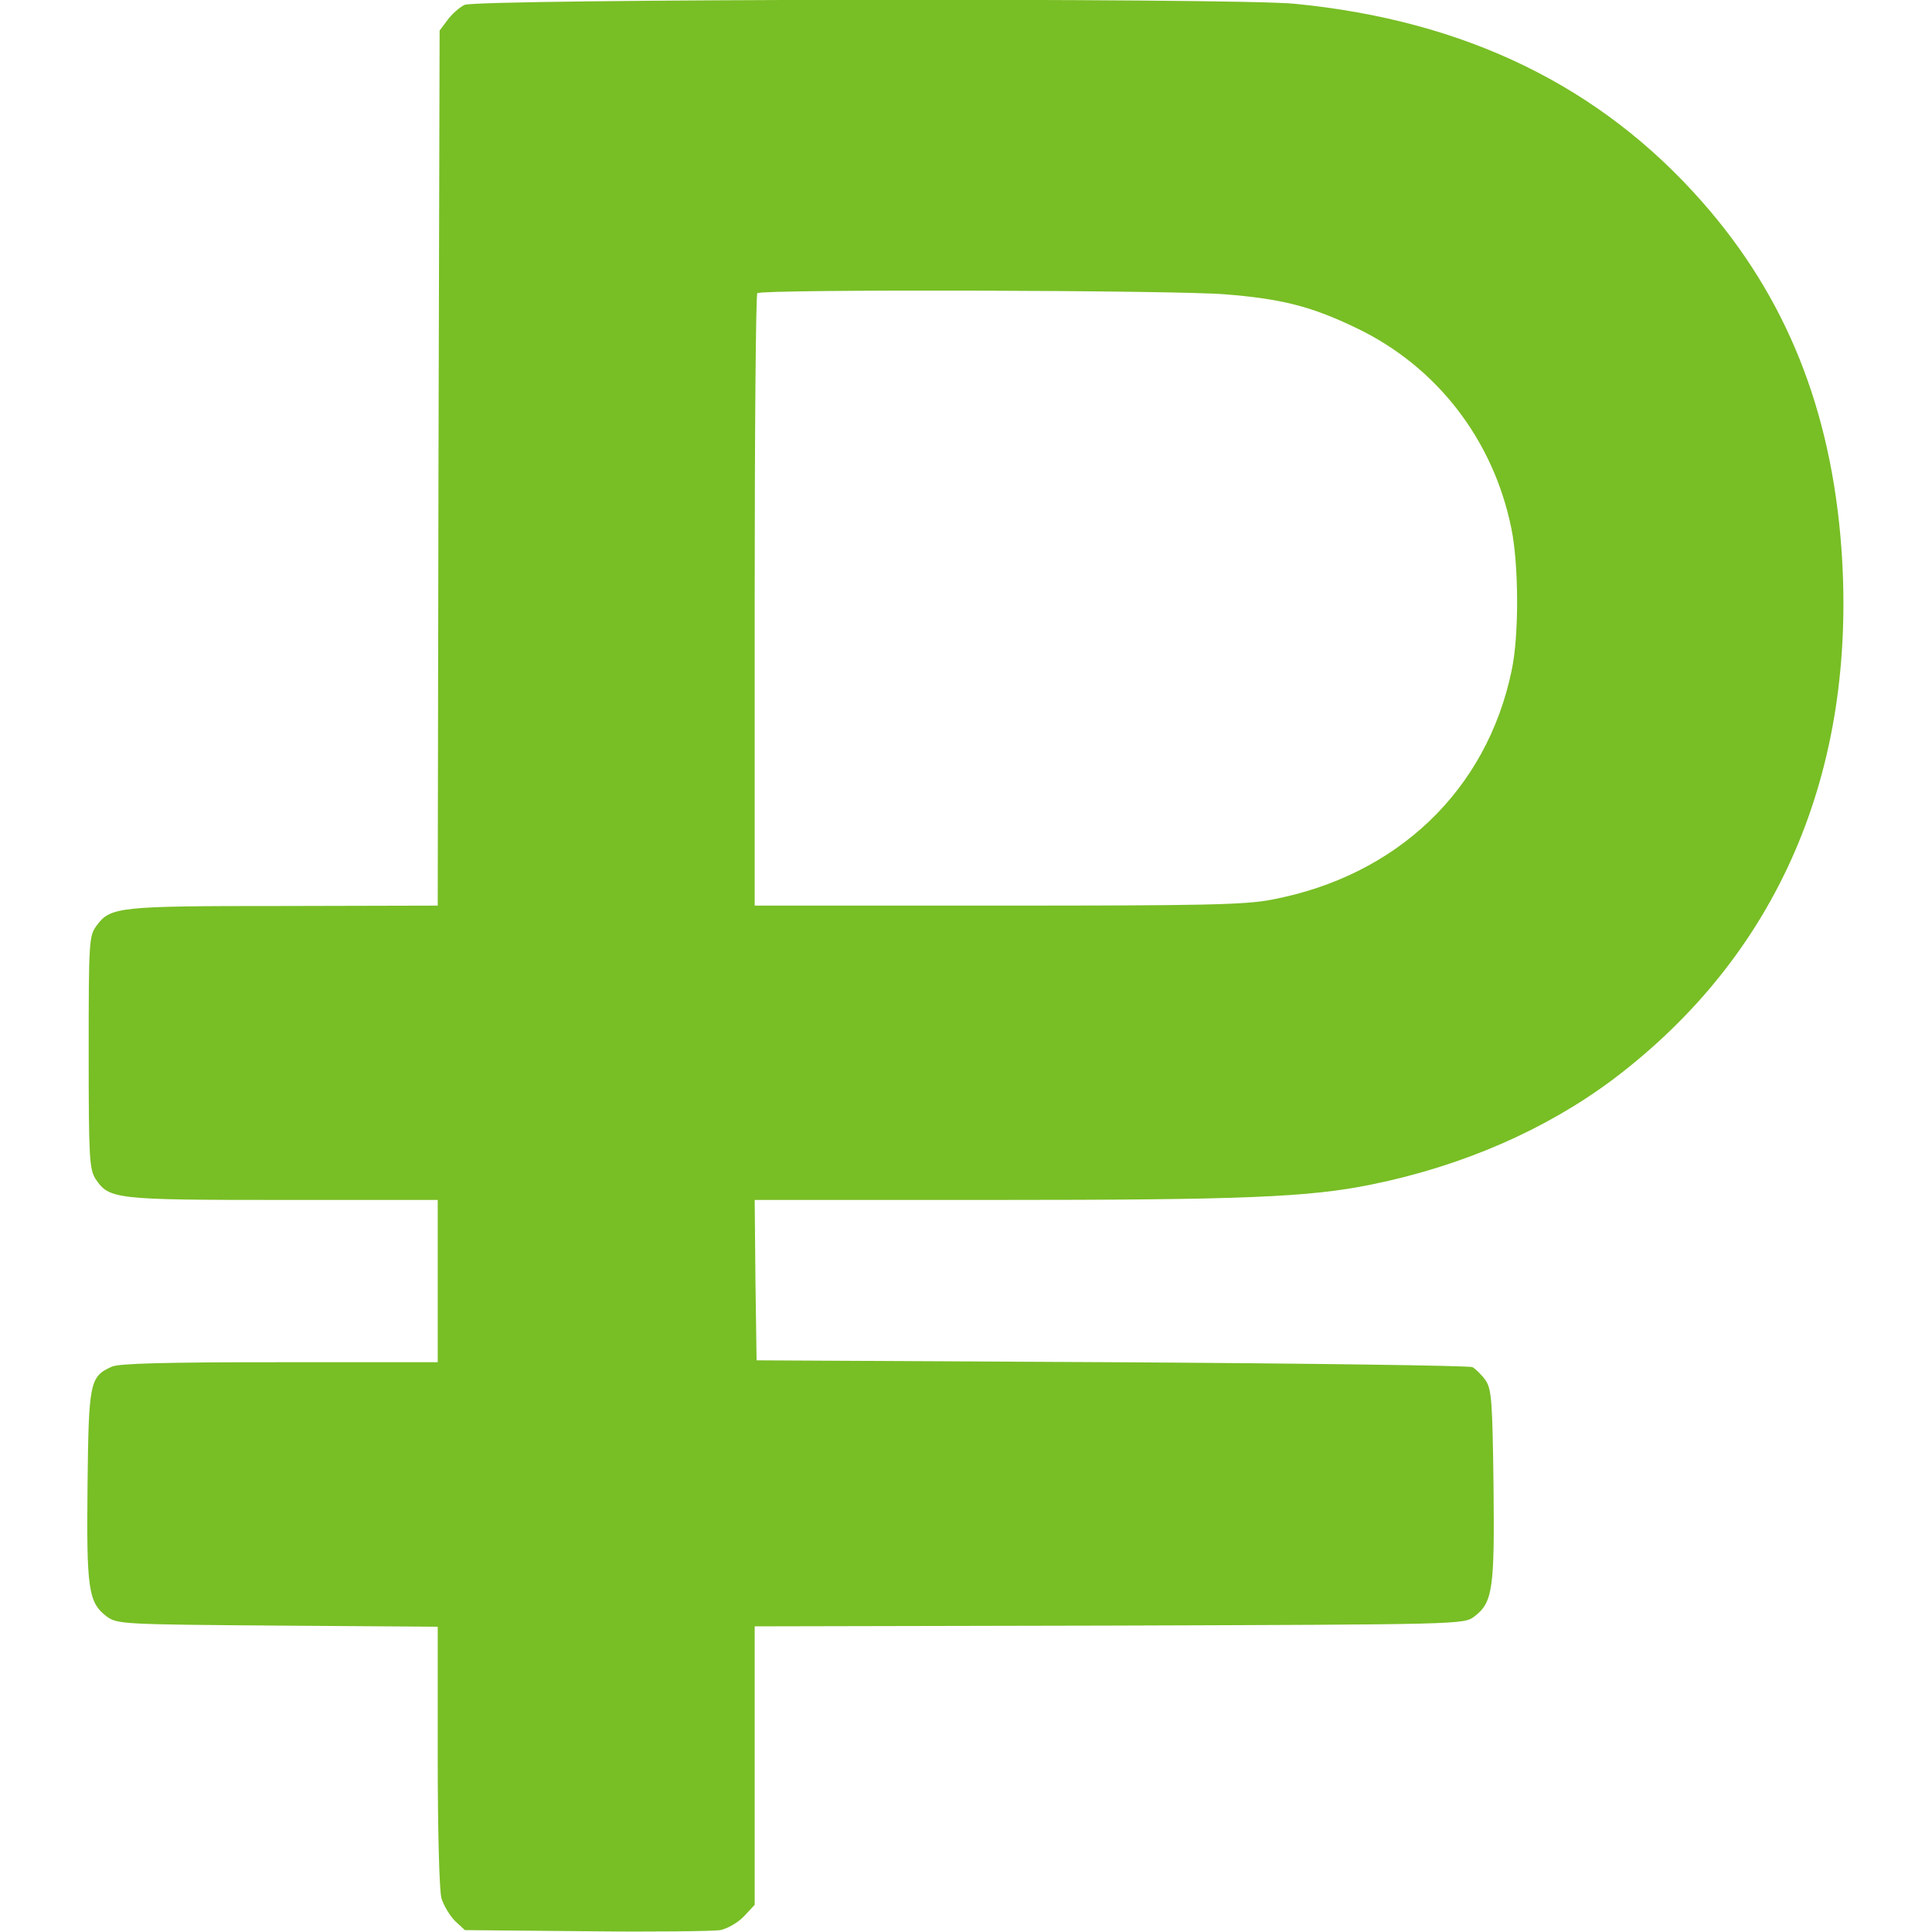
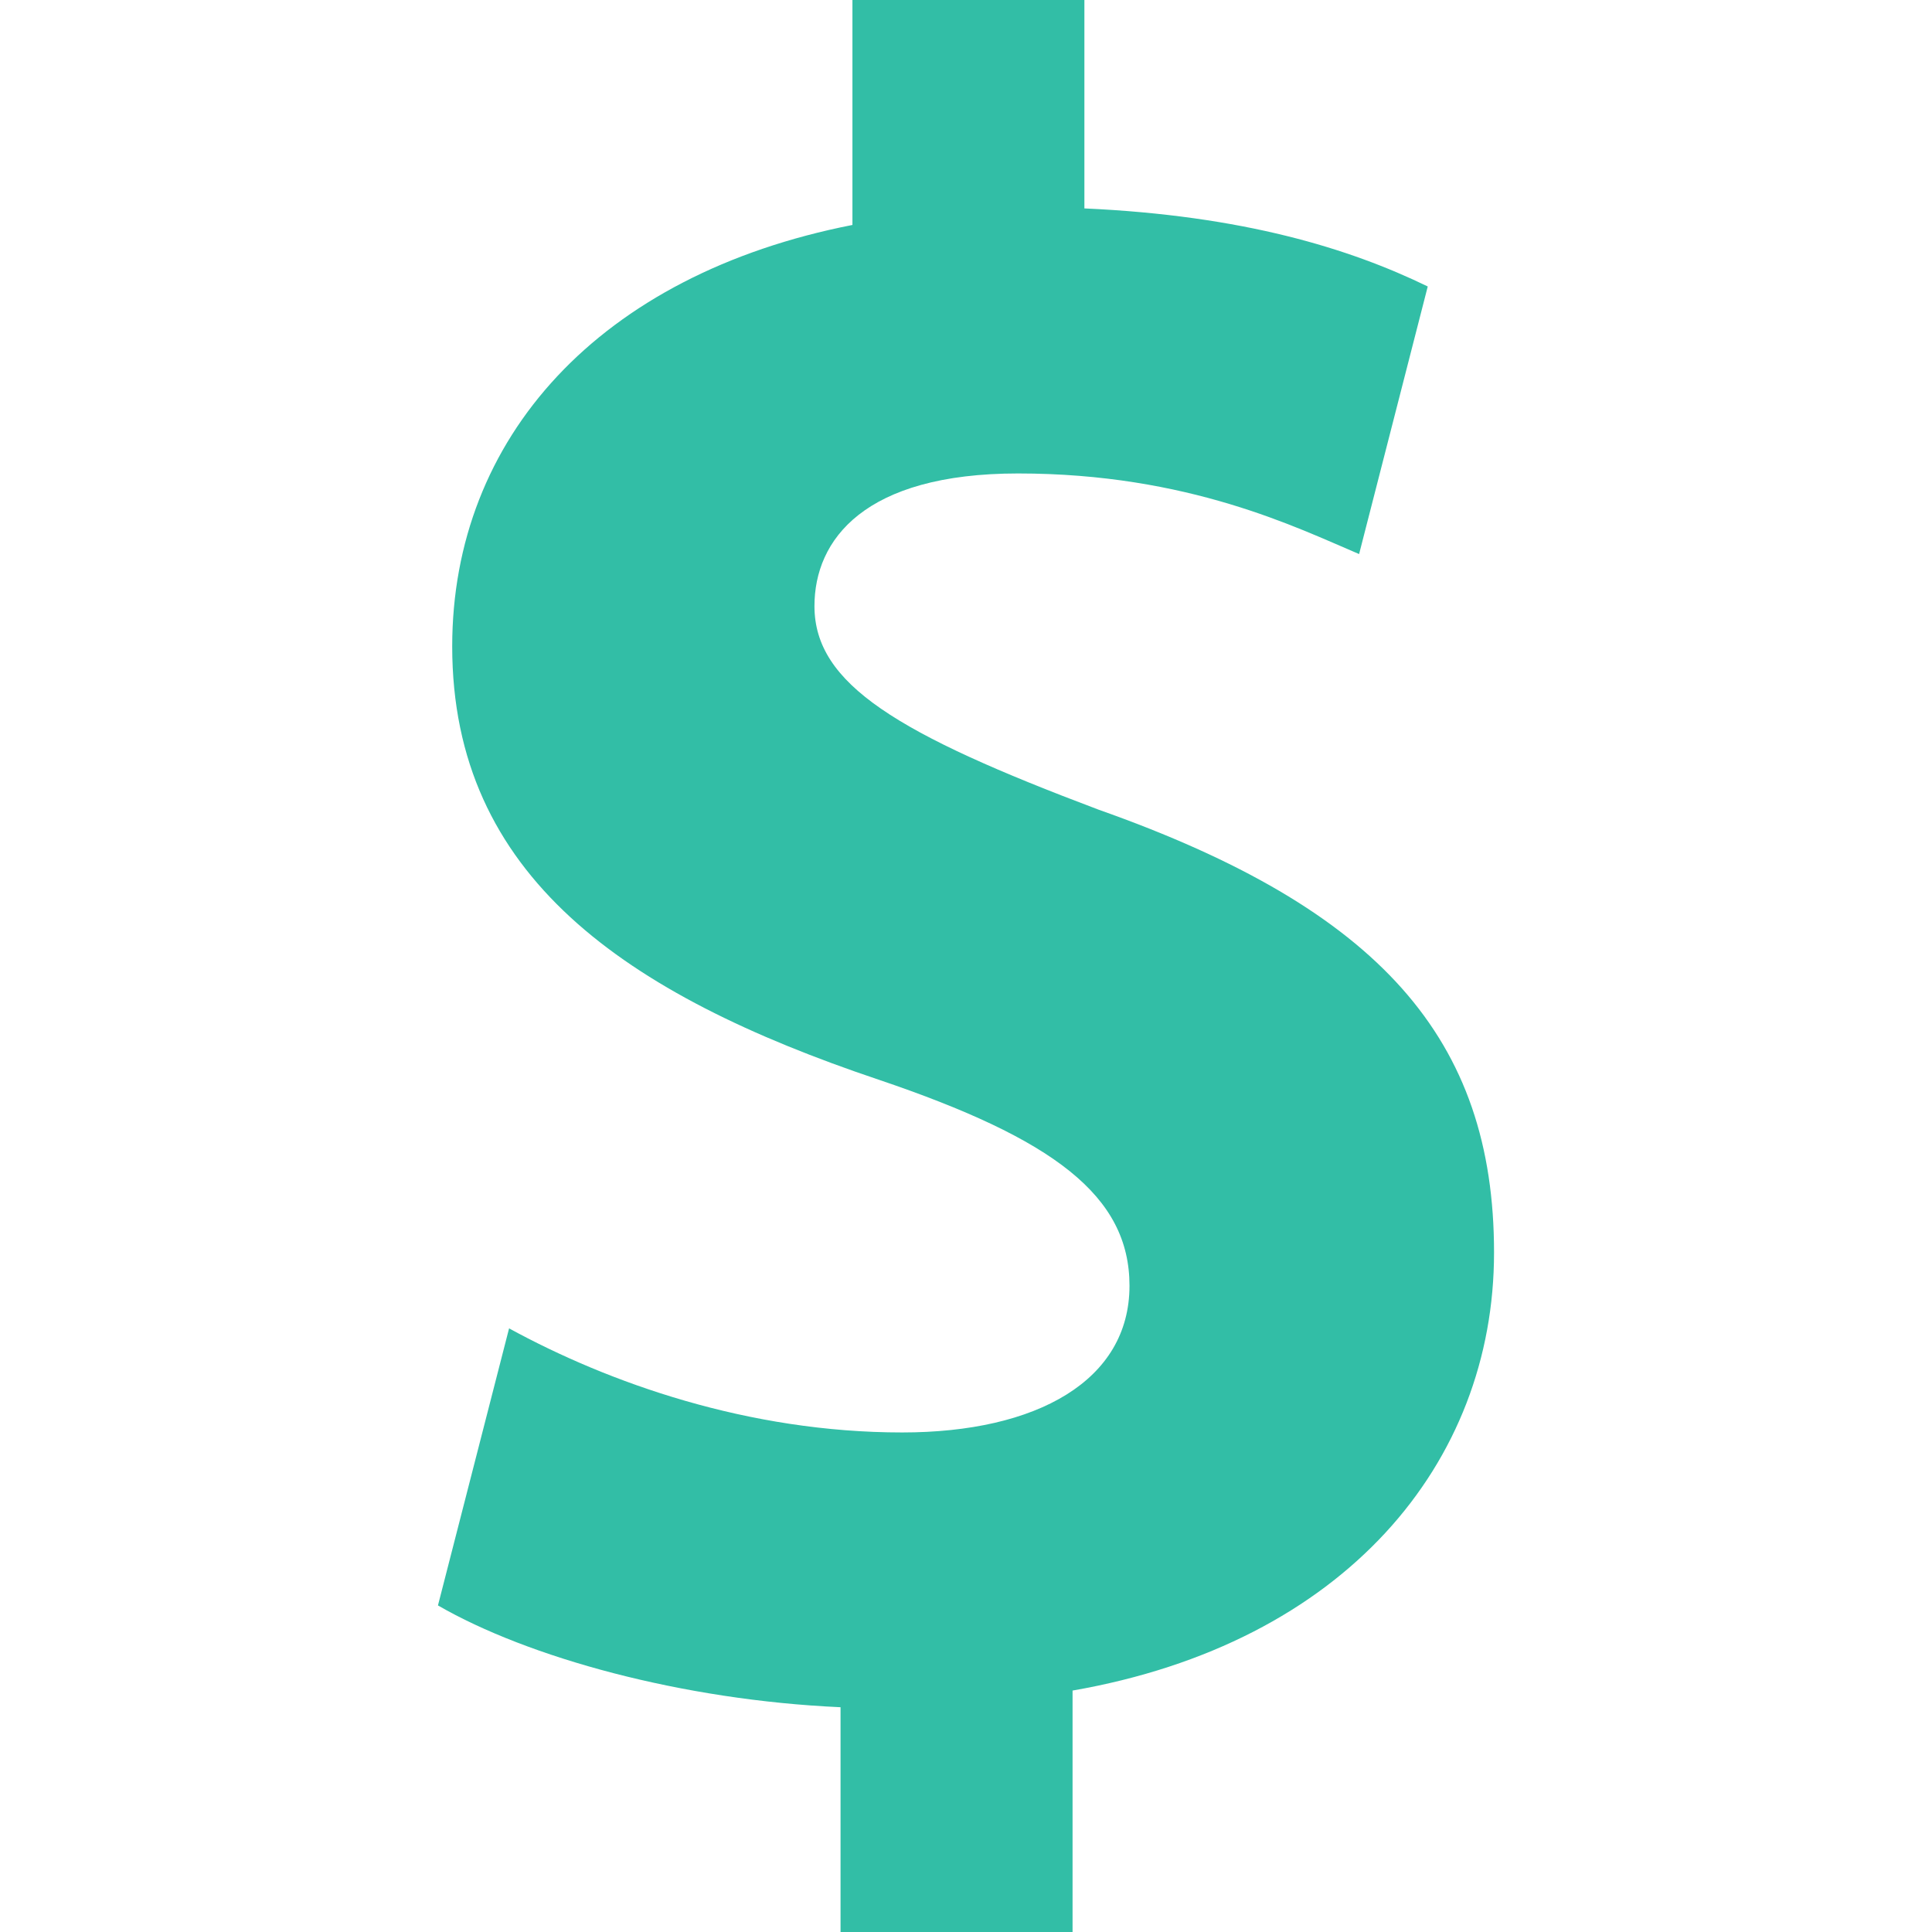
- <svg xmlns="http://www.w3.org/2000/svg" version="1.0" width="70" height="70" viewBox="0 0 512 512" preserveAspectRatio="xMidYMid meet">
-   <g transform="translate(0,512) scale(0.1,-0.1)" fill="#78be25" stroke="none">
-     <path d="M1231 5107 c-13 -6 -34 -25 -45 -40 l-21 -28 -3 -1160 -2 -1159 -408 -1 c-439 0 -459 -2 -496 -52 -20 -27 -21 -40 -21 -336 0 -280 2 -309 18 -335 36 -54 50 -56 497 -56 l410 0 0 -215 0 -215 -420 0 c-295 0 -427 -3 -444 -12 -58 -26 -61 -41 -64 -313 -3 -276 2 -312 51 -349 28 -20 40 -21 453 -24 l424 -3 0 -342 c0 -196 4 -357 10 -378 6 -19 22 -46 36 -60 l26 -24 321 -3 c177 -2 337 0 356 3 19 4 47 20 63 37 l28 30 0 369 0 369 939 2 c936 3 940 3 968 24 49 37 54 73 51 349 -3 222 -5 253 -21 277 -10 14 -26 30 -35 35 -9 4 -440 10 -957 13 l-940 5 -3 213 -2 212 632 0 c661 0 837 7 1003 41 241 49 461 145 639 278 438 330 648 816 606 1407 -27 368 -146 666 -369 919 -270 307 -628 481 -1080 525 -160 16 -2169 13 -2200 -3z m2016 -767 c150 -12 229 -32 349 -90 212 -102 361 -295 409 -529 20 -96 21 -285 1 -378 -66 -317 -303 -544 -635 -607 -70 -14 -181 -16 -727 -16 l-644 0 0 808 c0 445 3 812 7 815 10 11 1113 8 1240 -3z" />
-   </g>
+ <svg xmlns="http://www.w3.org/2000/svg" version="1.1" id="Layer_1" x="0px" y="0px" viewBox="0 0 512 512" style="enable-background:new 0 0 512 512;" xml:space="preserve">
+   <path style="fill:#32BEA6;" d="M222.752,512v-59.568c-42.048-1.888-82.816-13.184-106.688-26.976l18.848-73.424 c26.368,14.416,63.36,27.584,104.176,27.584c35.76,0,60.24-13.792,60.24-38.88c0-23.856-20.08-38.928-66.528-54.624 c-67.136-22.576-112.96-53.952-112.96-114.8c0-55.232,38.928-98.512,106.064-111.696V0h61.472v55.232 c42.048,1.888,70.304,10.624,90.992,20.688l-18.192,70.912c-16.304-6.896-45.168-21.36-90.384-21.36 c-40.768,0-53.952,17.568-53.952,35.152c0,20.688,21.968,33.872,75.312,53.952c74.64,26.368,104.784,60.848,104.784,117.36 c0,55.84-39.552,103.52-111.696,116.08V512H222.752z" />
</svg>
